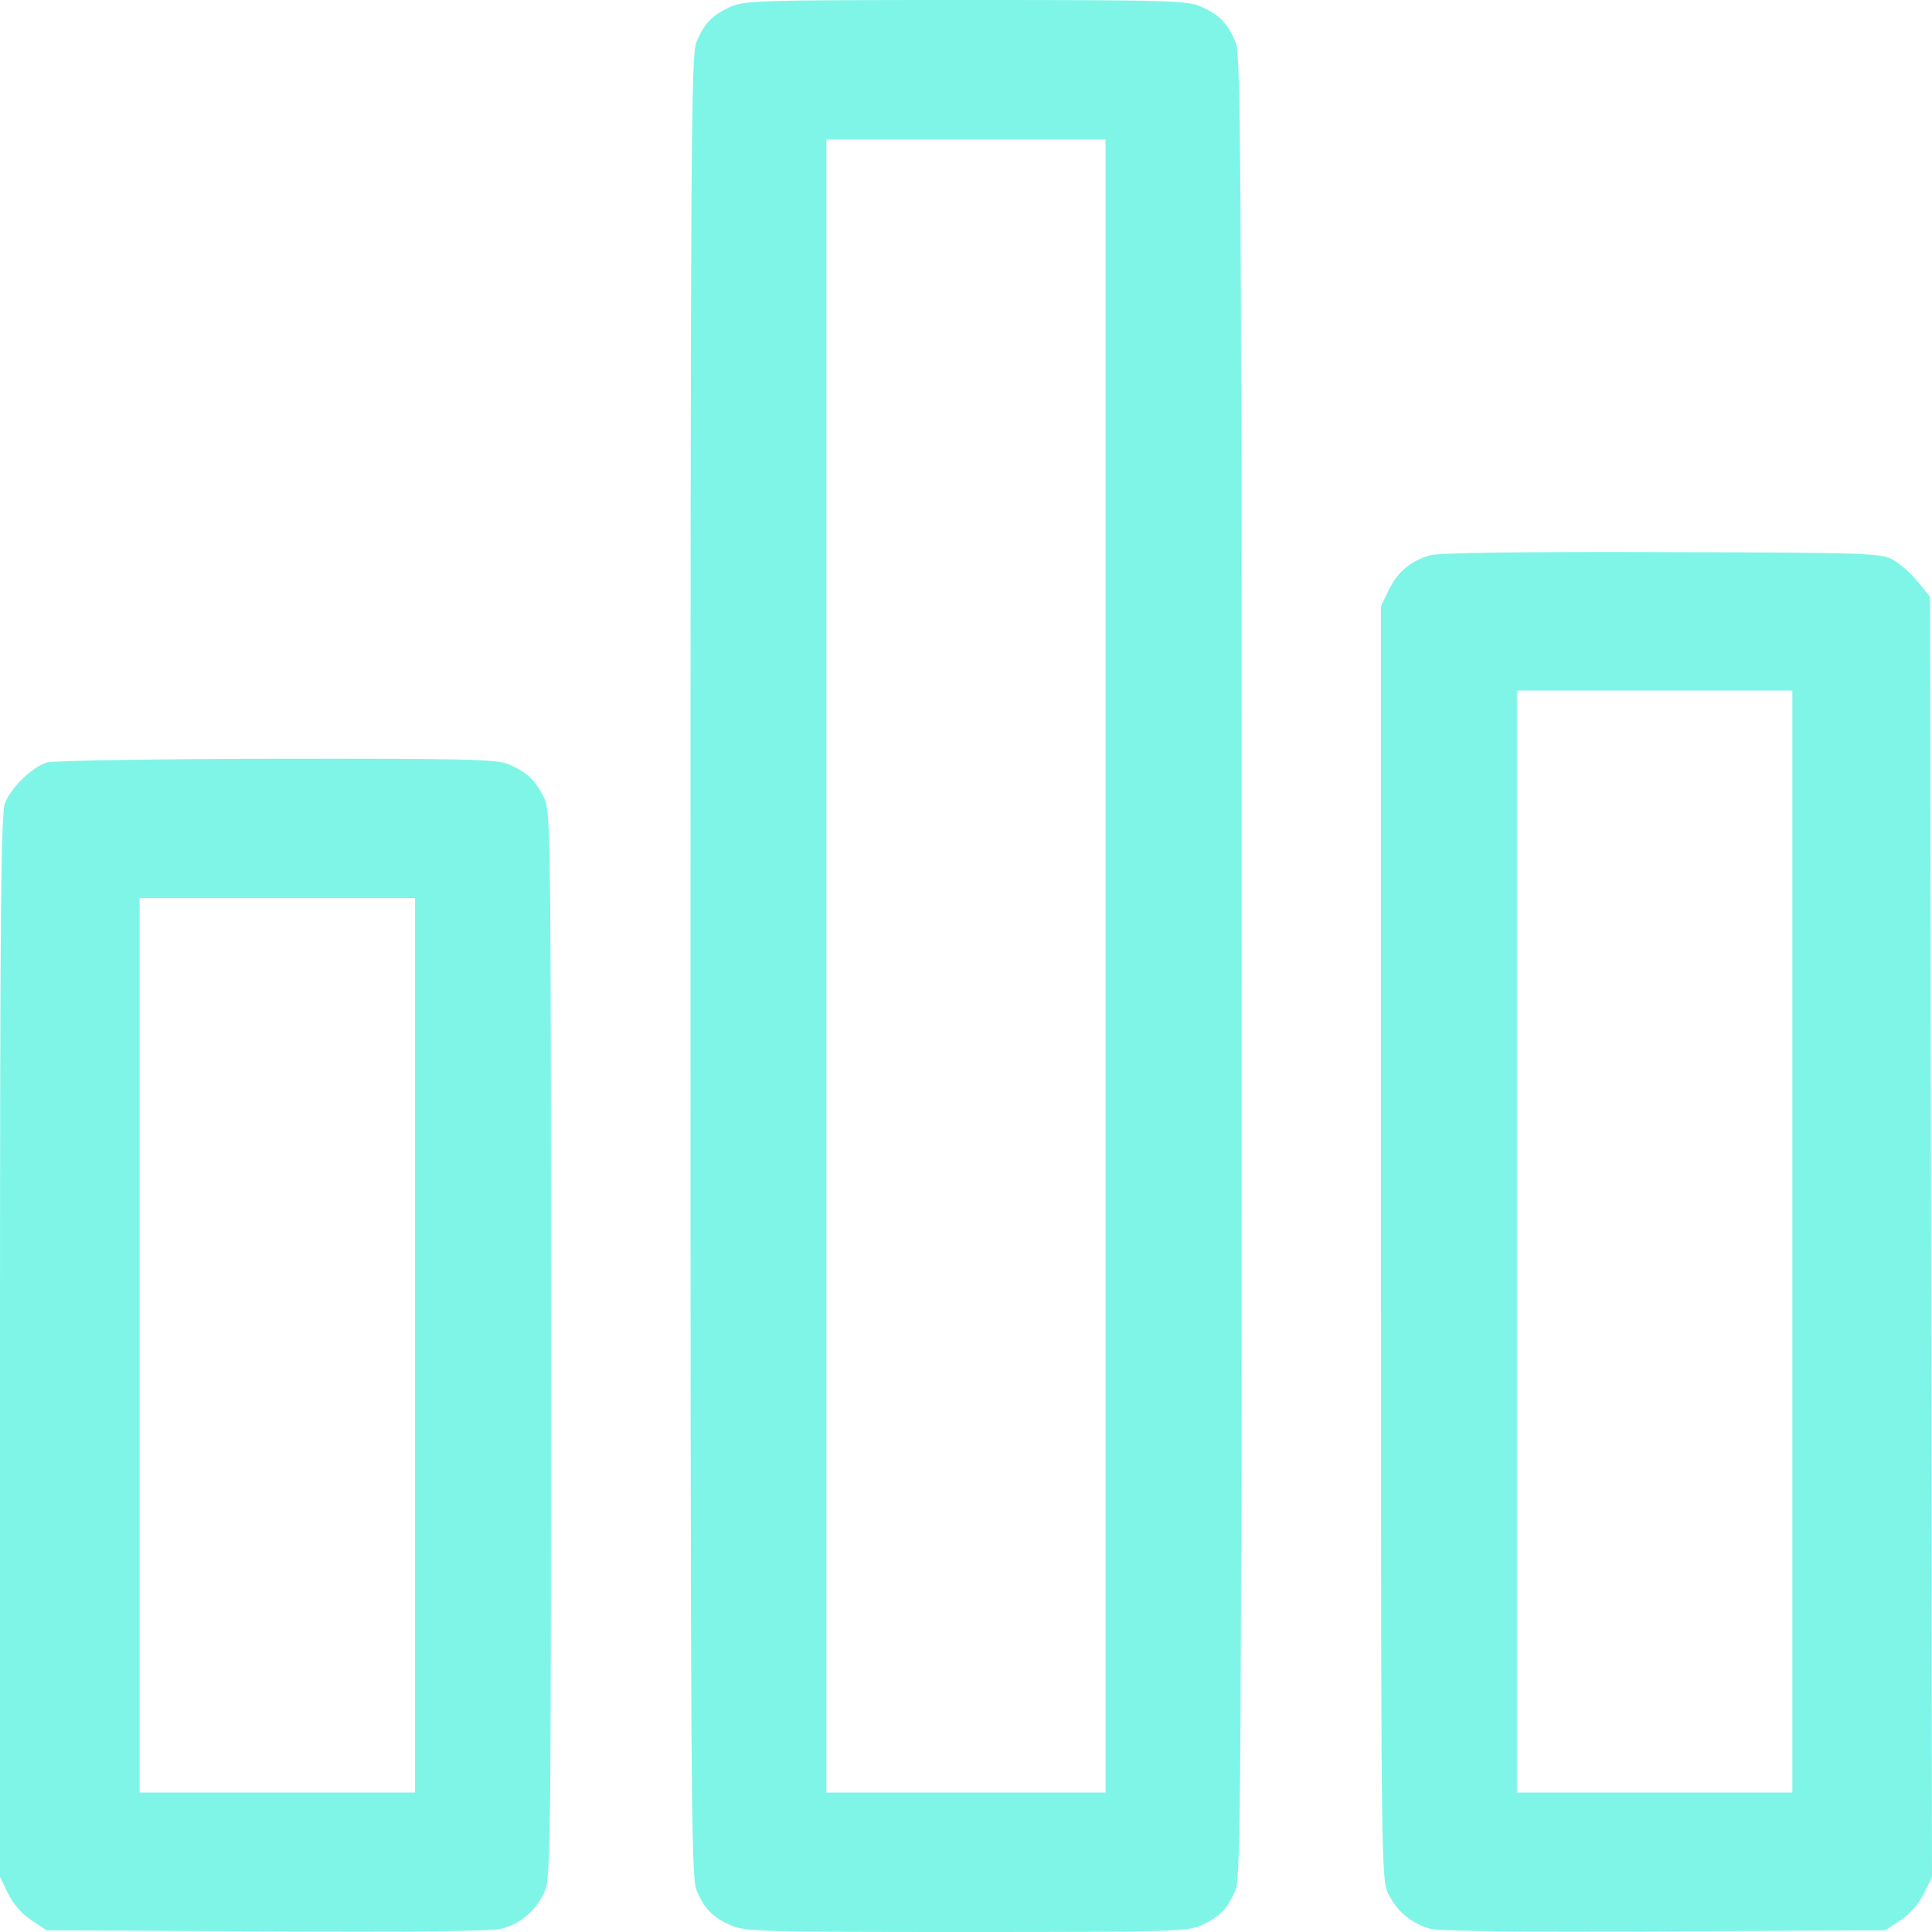
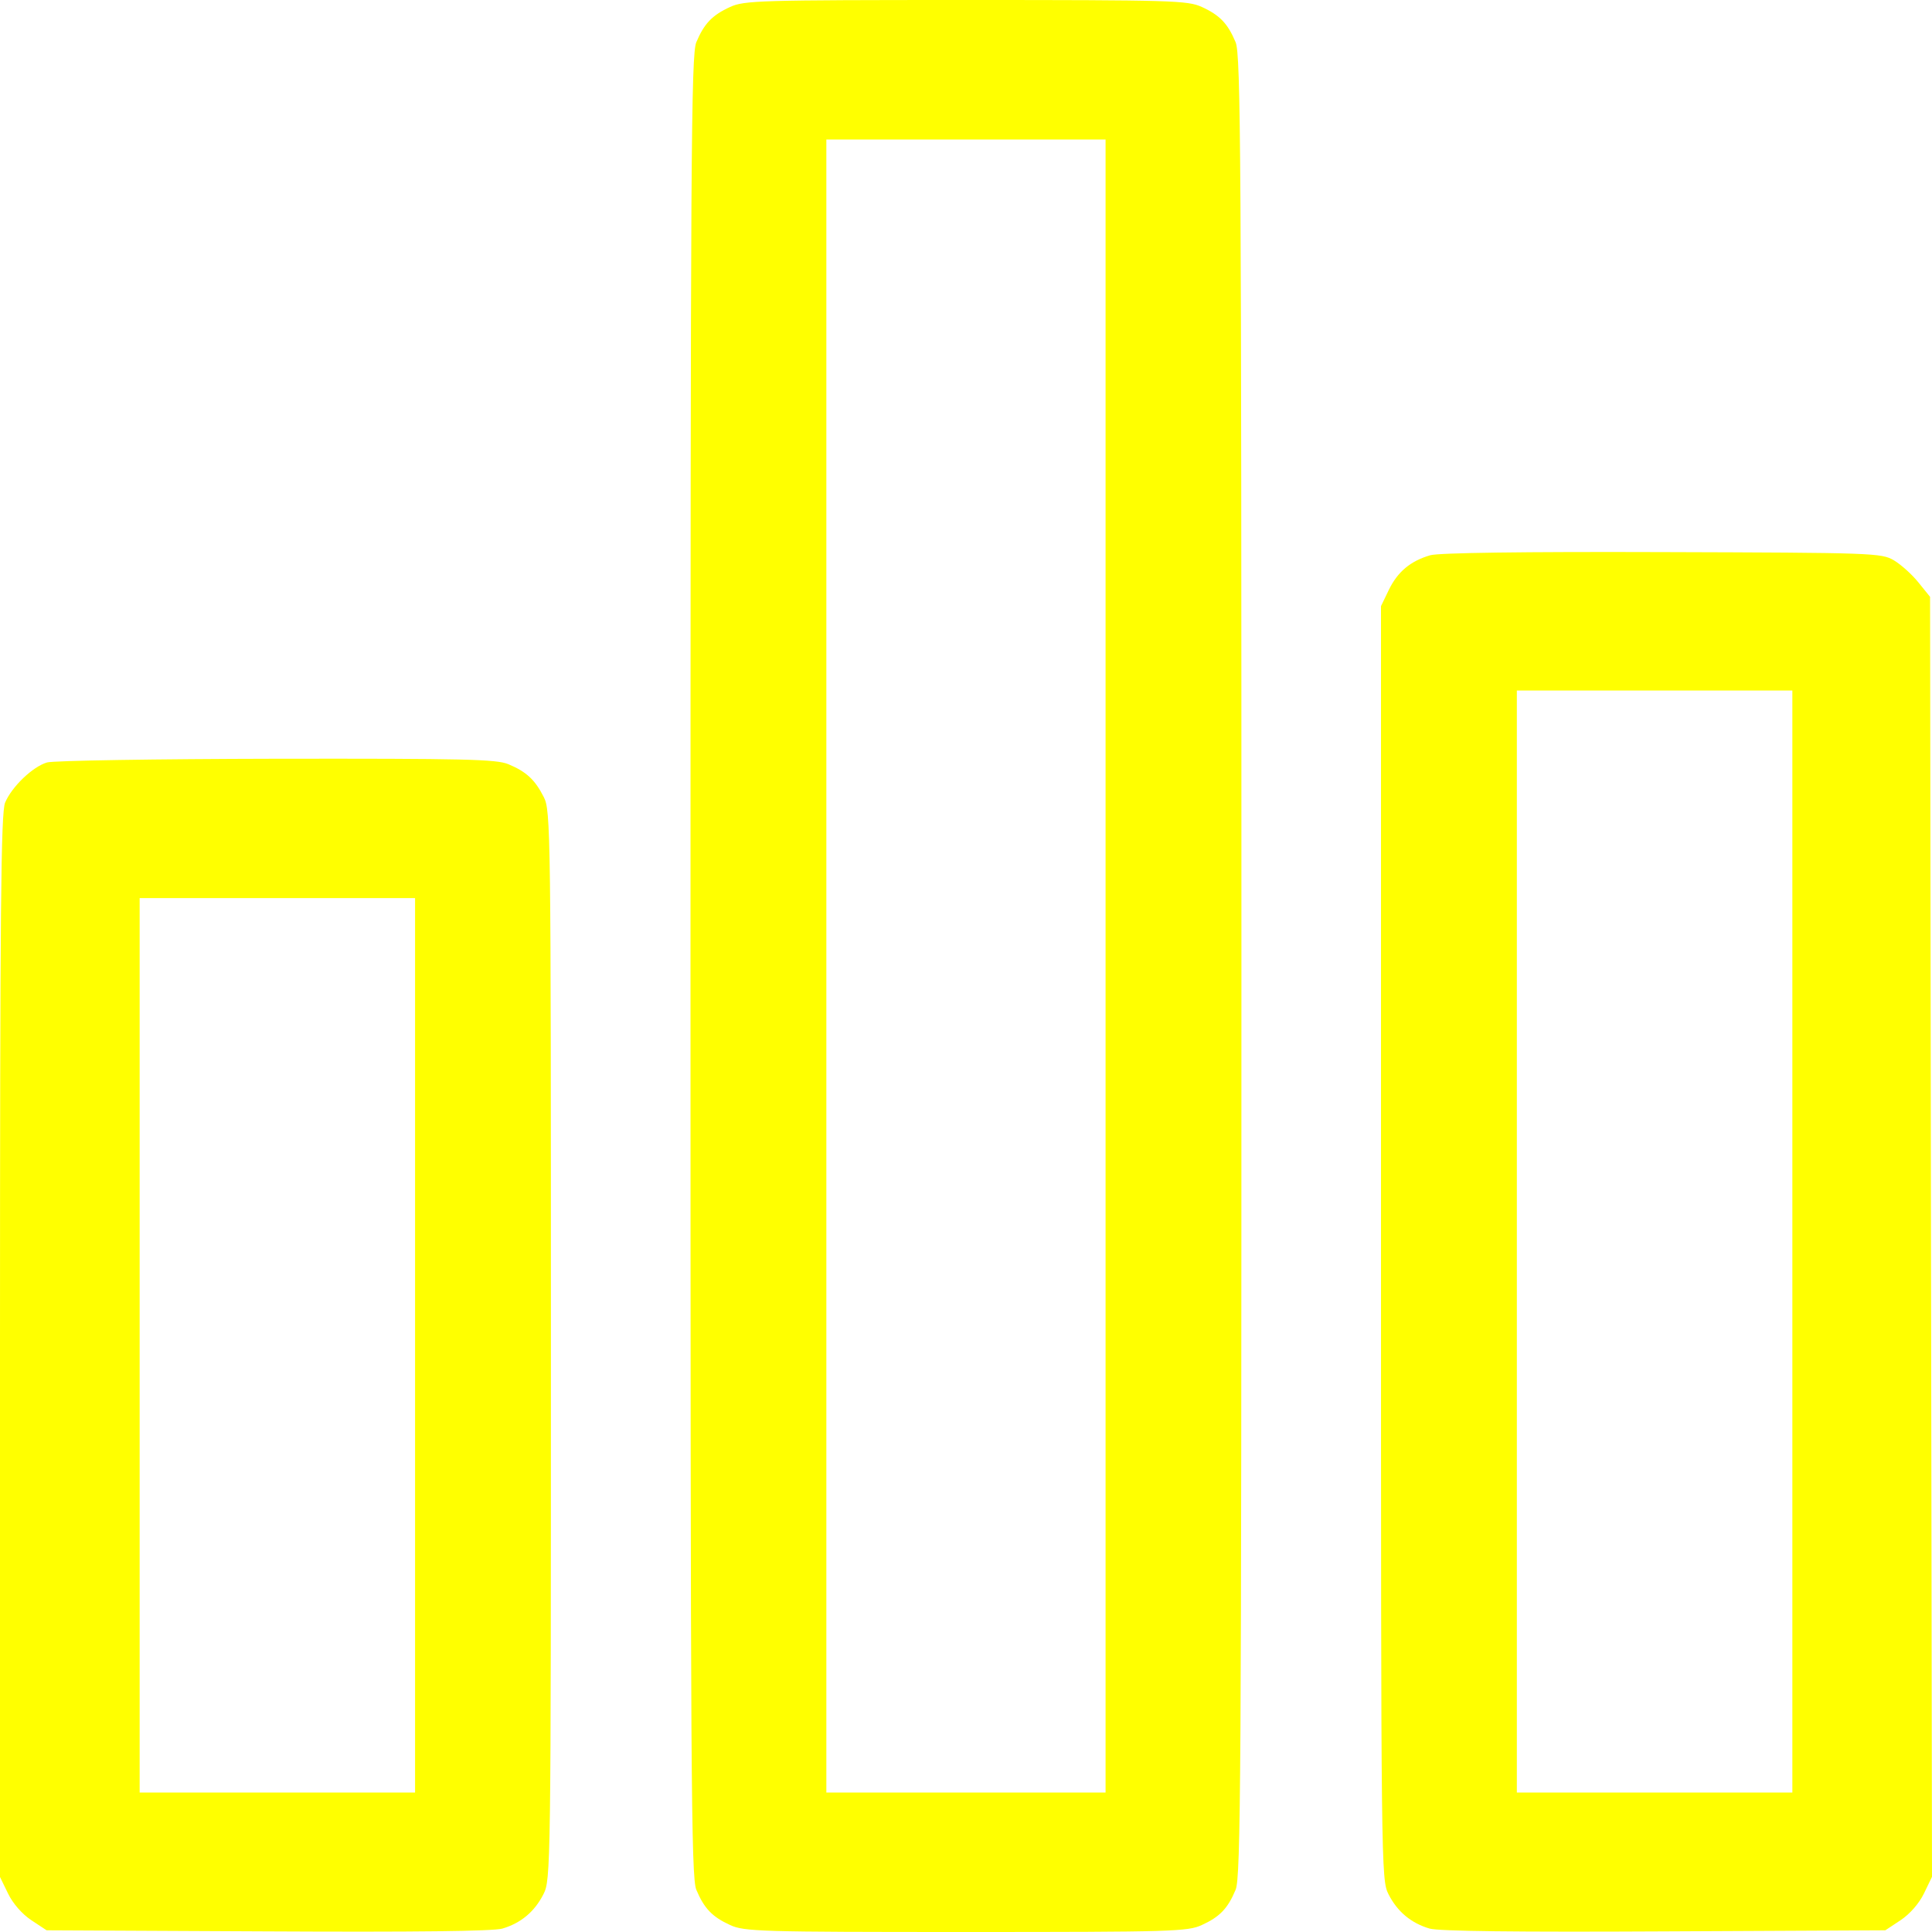
<svg xmlns="http://www.w3.org/2000/svg" width="25" height="25" viewBox="0 0 25 25" fill="none">
-   <path fill-rule="evenodd" clip-rule="evenodd" d="M9.448 0.09C9.216 0.196 9.112 0.305 9.01 0.547C8.943 0.708 8.935 2.016 8.935 12.5C8.935 22.984 8.943 24.292 9.01 24.453C9.112 24.695 9.216 24.804 9.448 24.91C9.63 24.994 9.831 25 12.5 25C15.168 25 15.369 24.994 15.551 24.91C15.784 24.804 15.888 24.695 15.989 24.453C16.056 24.292 16.064 22.984 16.064 12.5C16.064 2.016 16.056 0.708 15.989 0.547C15.888 0.305 15.784 0.196 15.551 0.09C15.369 0.006 15.168 0 12.5 0C9.831 0 9.63 0.006 9.448 0.09ZM14.306 12.5V23.195H12.5H10.693V12.5V1.805H12.5H14.306V12.5ZM18.507 7.185C18.252 7.259 18.085 7.399 17.972 7.632L17.87 7.843V16.082C17.87 24.187 17.872 24.325 17.967 24.511C18.082 24.738 18.261 24.886 18.5 24.956C18.617 24.99 19.637 25.002 21.536 24.992L24.396 24.978L24.594 24.847C24.714 24.767 24.833 24.631 24.896 24.501L25 24.286L24.987 16.005L24.975 7.723L24.823 7.535C24.74 7.432 24.597 7.304 24.506 7.25C24.346 7.156 24.244 7.152 21.508 7.144C19.72 7.138 18.614 7.153 18.507 7.185ZM23.193 16.065V23.195H21.41H19.628V16.065V8.935H21.41H23.193V16.065ZM0.609 9.866C0.424 9.92 0.153 10.179 0.066 10.386C0.012 10.516 0 11.751 0 17.416V24.288L0.104 24.502C0.166 24.631 0.286 24.768 0.405 24.847L0.603 24.978L3.463 24.992C5.363 25.002 6.382 24.99 6.5 24.956C6.739 24.886 6.917 24.738 7.032 24.511C7.127 24.326 7.129 24.193 7.129 17.408C7.129 10.72 7.126 10.488 7.036 10.313C6.922 10.089 6.811 9.986 6.579 9.889C6.424 9.824 6.013 9.815 3.578 9.818C2.026 9.821 0.69 9.842 0.609 9.866ZM5.371 17.408V23.195H3.589H1.807V17.408V11.621H3.589H5.371V17.408Z" fill="#7FF5E8" />
+   <path fill-rule="evenodd" clip-rule="evenodd" d="M9.448 0.09C9.216 0.196 9.112 0.305 9.01 0.547C8.943 0.708 8.935 2.016 8.935 12.5C8.935 22.984 8.943 24.292 9.01 24.453C9.112 24.695 9.216 24.804 9.448 24.91C9.63 24.994 9.831 25 12.5 25C15.168 25 15.369 24.994 15.551 24.91C15.784 24.804 15.888 24.695 15.989 24.453C16.056 24.292 16.064 22.984 16.064 12.5C16.064 2.016 16.056 0.708 15.989 0.547C15.888 0.305 15.784 0.196 15.551 0.09C15.369 0.006 15.168 0 12.5 0C9.831 0 9.63 0.006 9.448 0.09ZM14.306 12.5V23.195H12.5H10.693V12.5V1.805H12.5H14.306V12.5ZM18.507 7.185C18.252 7.259 18.085 7.399 17.972 7.632L17.87 7.843V16.082C17.87 24.187 17.872 24.325 17.967 24.511C18.082 24.738 18.261 24.886 18.5 24.956C18.617 24.99 19.637 25.002 21.536 24.992L24.396 24.978L24.594 24.847C24.714 24.767 24.833 24.631 24.896 24.501L25 24.286L24.987 16.005L24.975 7.723L24.823 7.535C24.74 7.432 24.597 7.304 24.506 7.25C24.346 7.156 24.244 7.152 21.508 7.144C19.72 7.138 18.614 7.153 18.507 7.185ZM23.193 16.065V23.195H21.41H19.628V16.065V8.935H21.41H23.193V16.065ZM0.609 9.866C0.424 9.92 0.153 10.179 0.066 10.386C0.012 10.516 0 11.751 0 17.416V24.288L0.104 24.502C0.166 24.631 0.286 24.768 0.405 24.847L0.603 24.978L3.463 24.992C5.363 25.002 6.382 24.99 6.5 24.956C6.739 24.886 6.917 24.738 7.032 24.511C7.127 24.326 7.129 24.193 7.129 17.408C7.129 10.72 7.126 10.488 7.036 10.313C6.922 10.089 6.811 9.986 6.579 9.889C6.424 9.824 6.013 9.815 3.578 9.818C2.026 9.821 0.69 9.842 0.609 9.866ZM5.371 17.408V23.195H3.589H1.807V17.408V11.621H3.589H5.371V17.408Z" fill="#ffff00" />
</svg>
